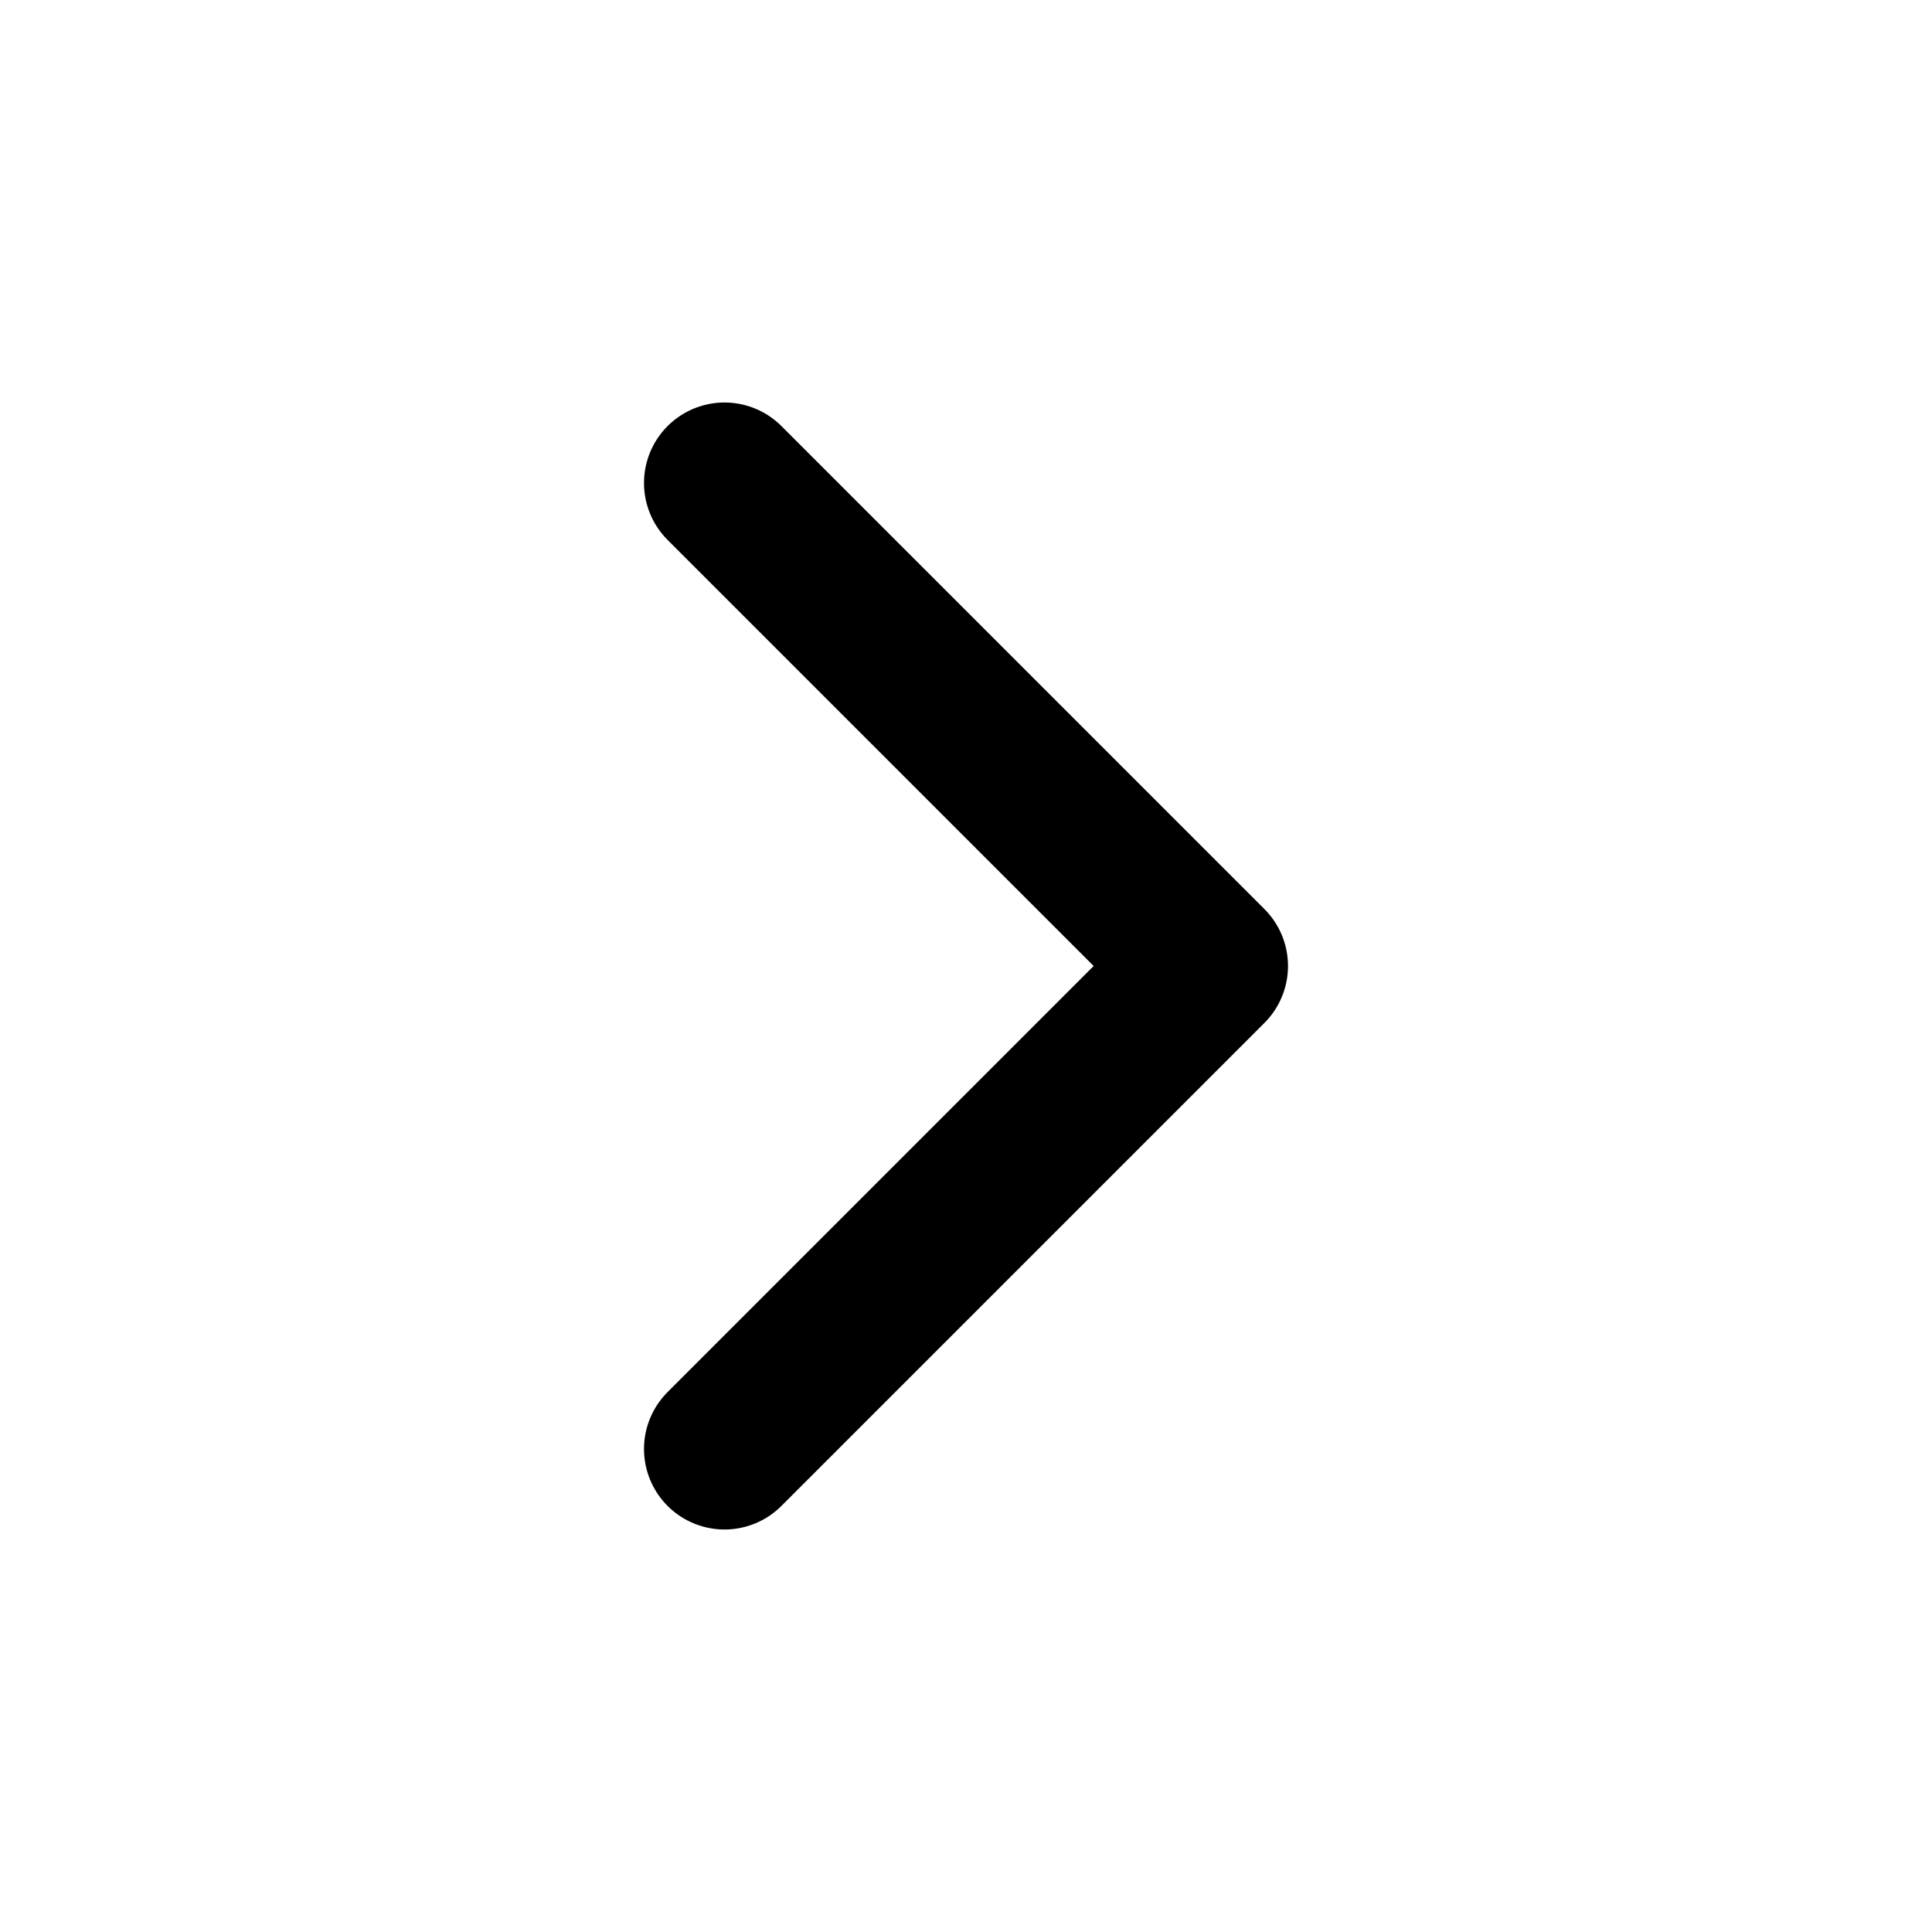
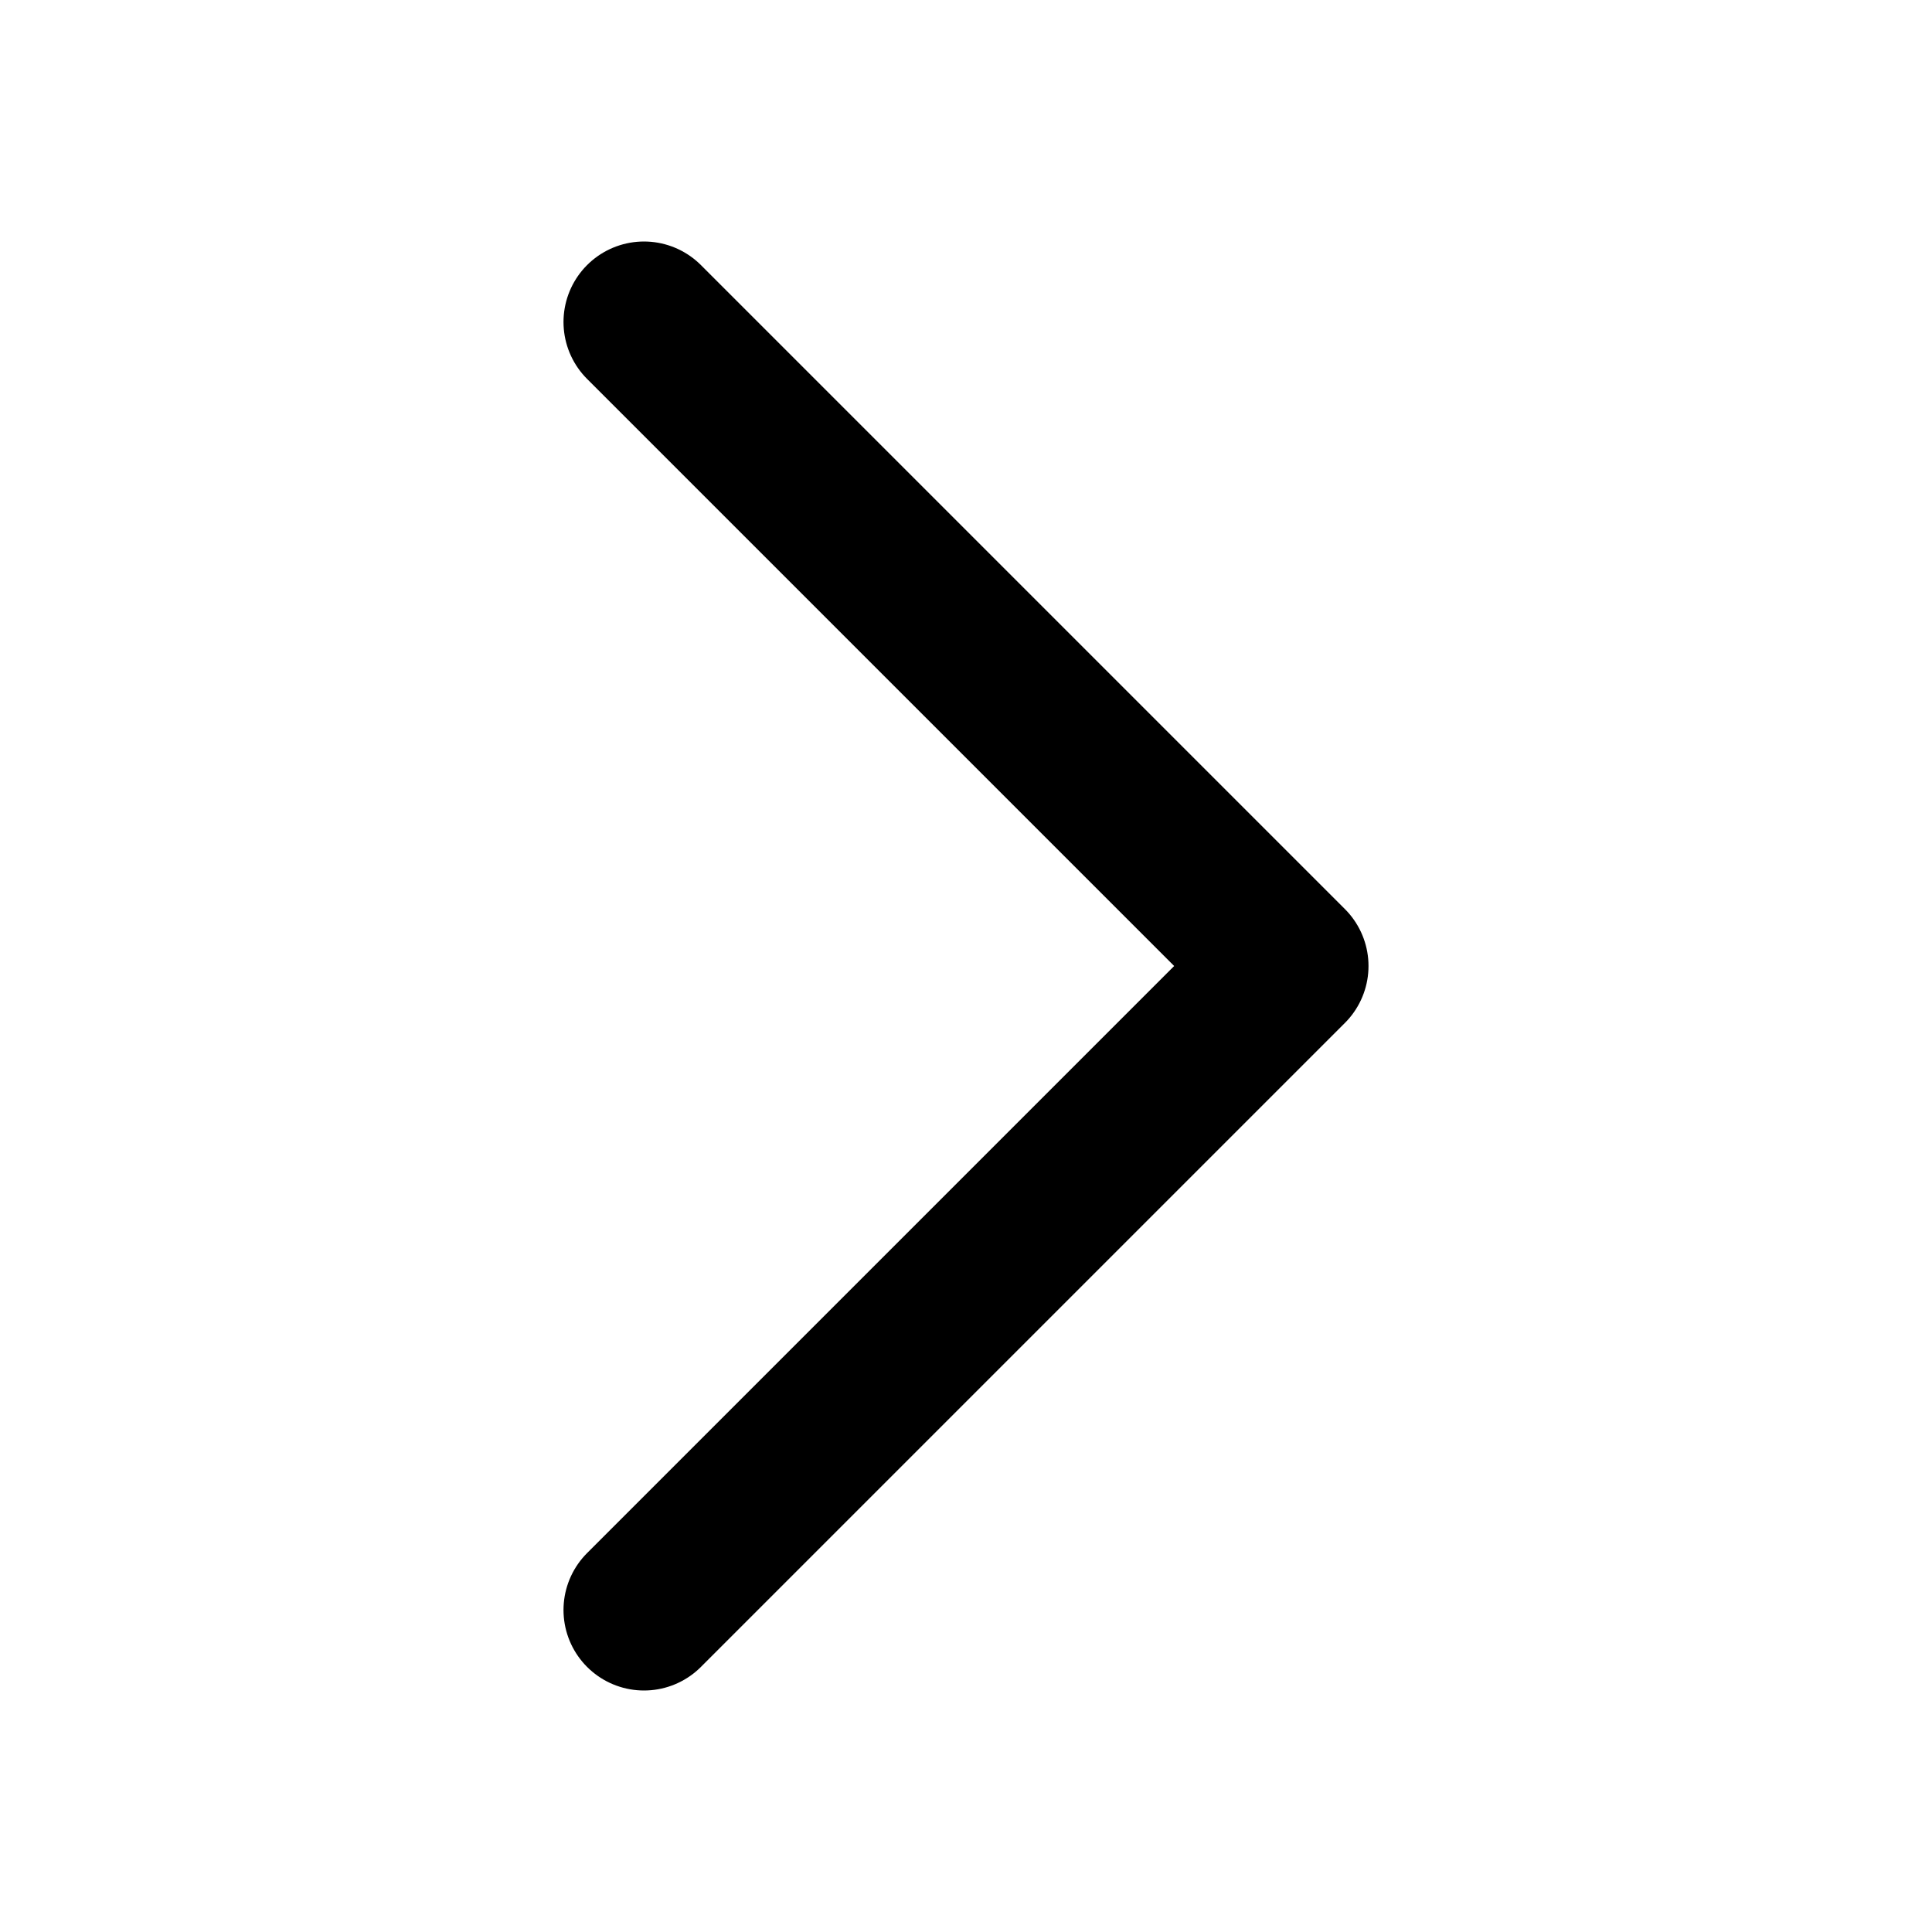
<svg xmlns="http://www.w3.org/2000/svg" width="24px" height="24px" viewBox="0 0 24 24" version="1.1">
  <g id="chevronRight" stroke="none" stroke-width="1" fill="none" fill-rule="evenodd" stroke-linecap="round" stroke-linejoin="round">
-     <polyline id="Path" stroke="#000000" stroke-width="2" points="9 18 15 12 9 6" />
+     <polyline id="Path" stroke="#000000" stroke-width="2" points="8 20 16 12 8 4" />
  </g>
</svg>
